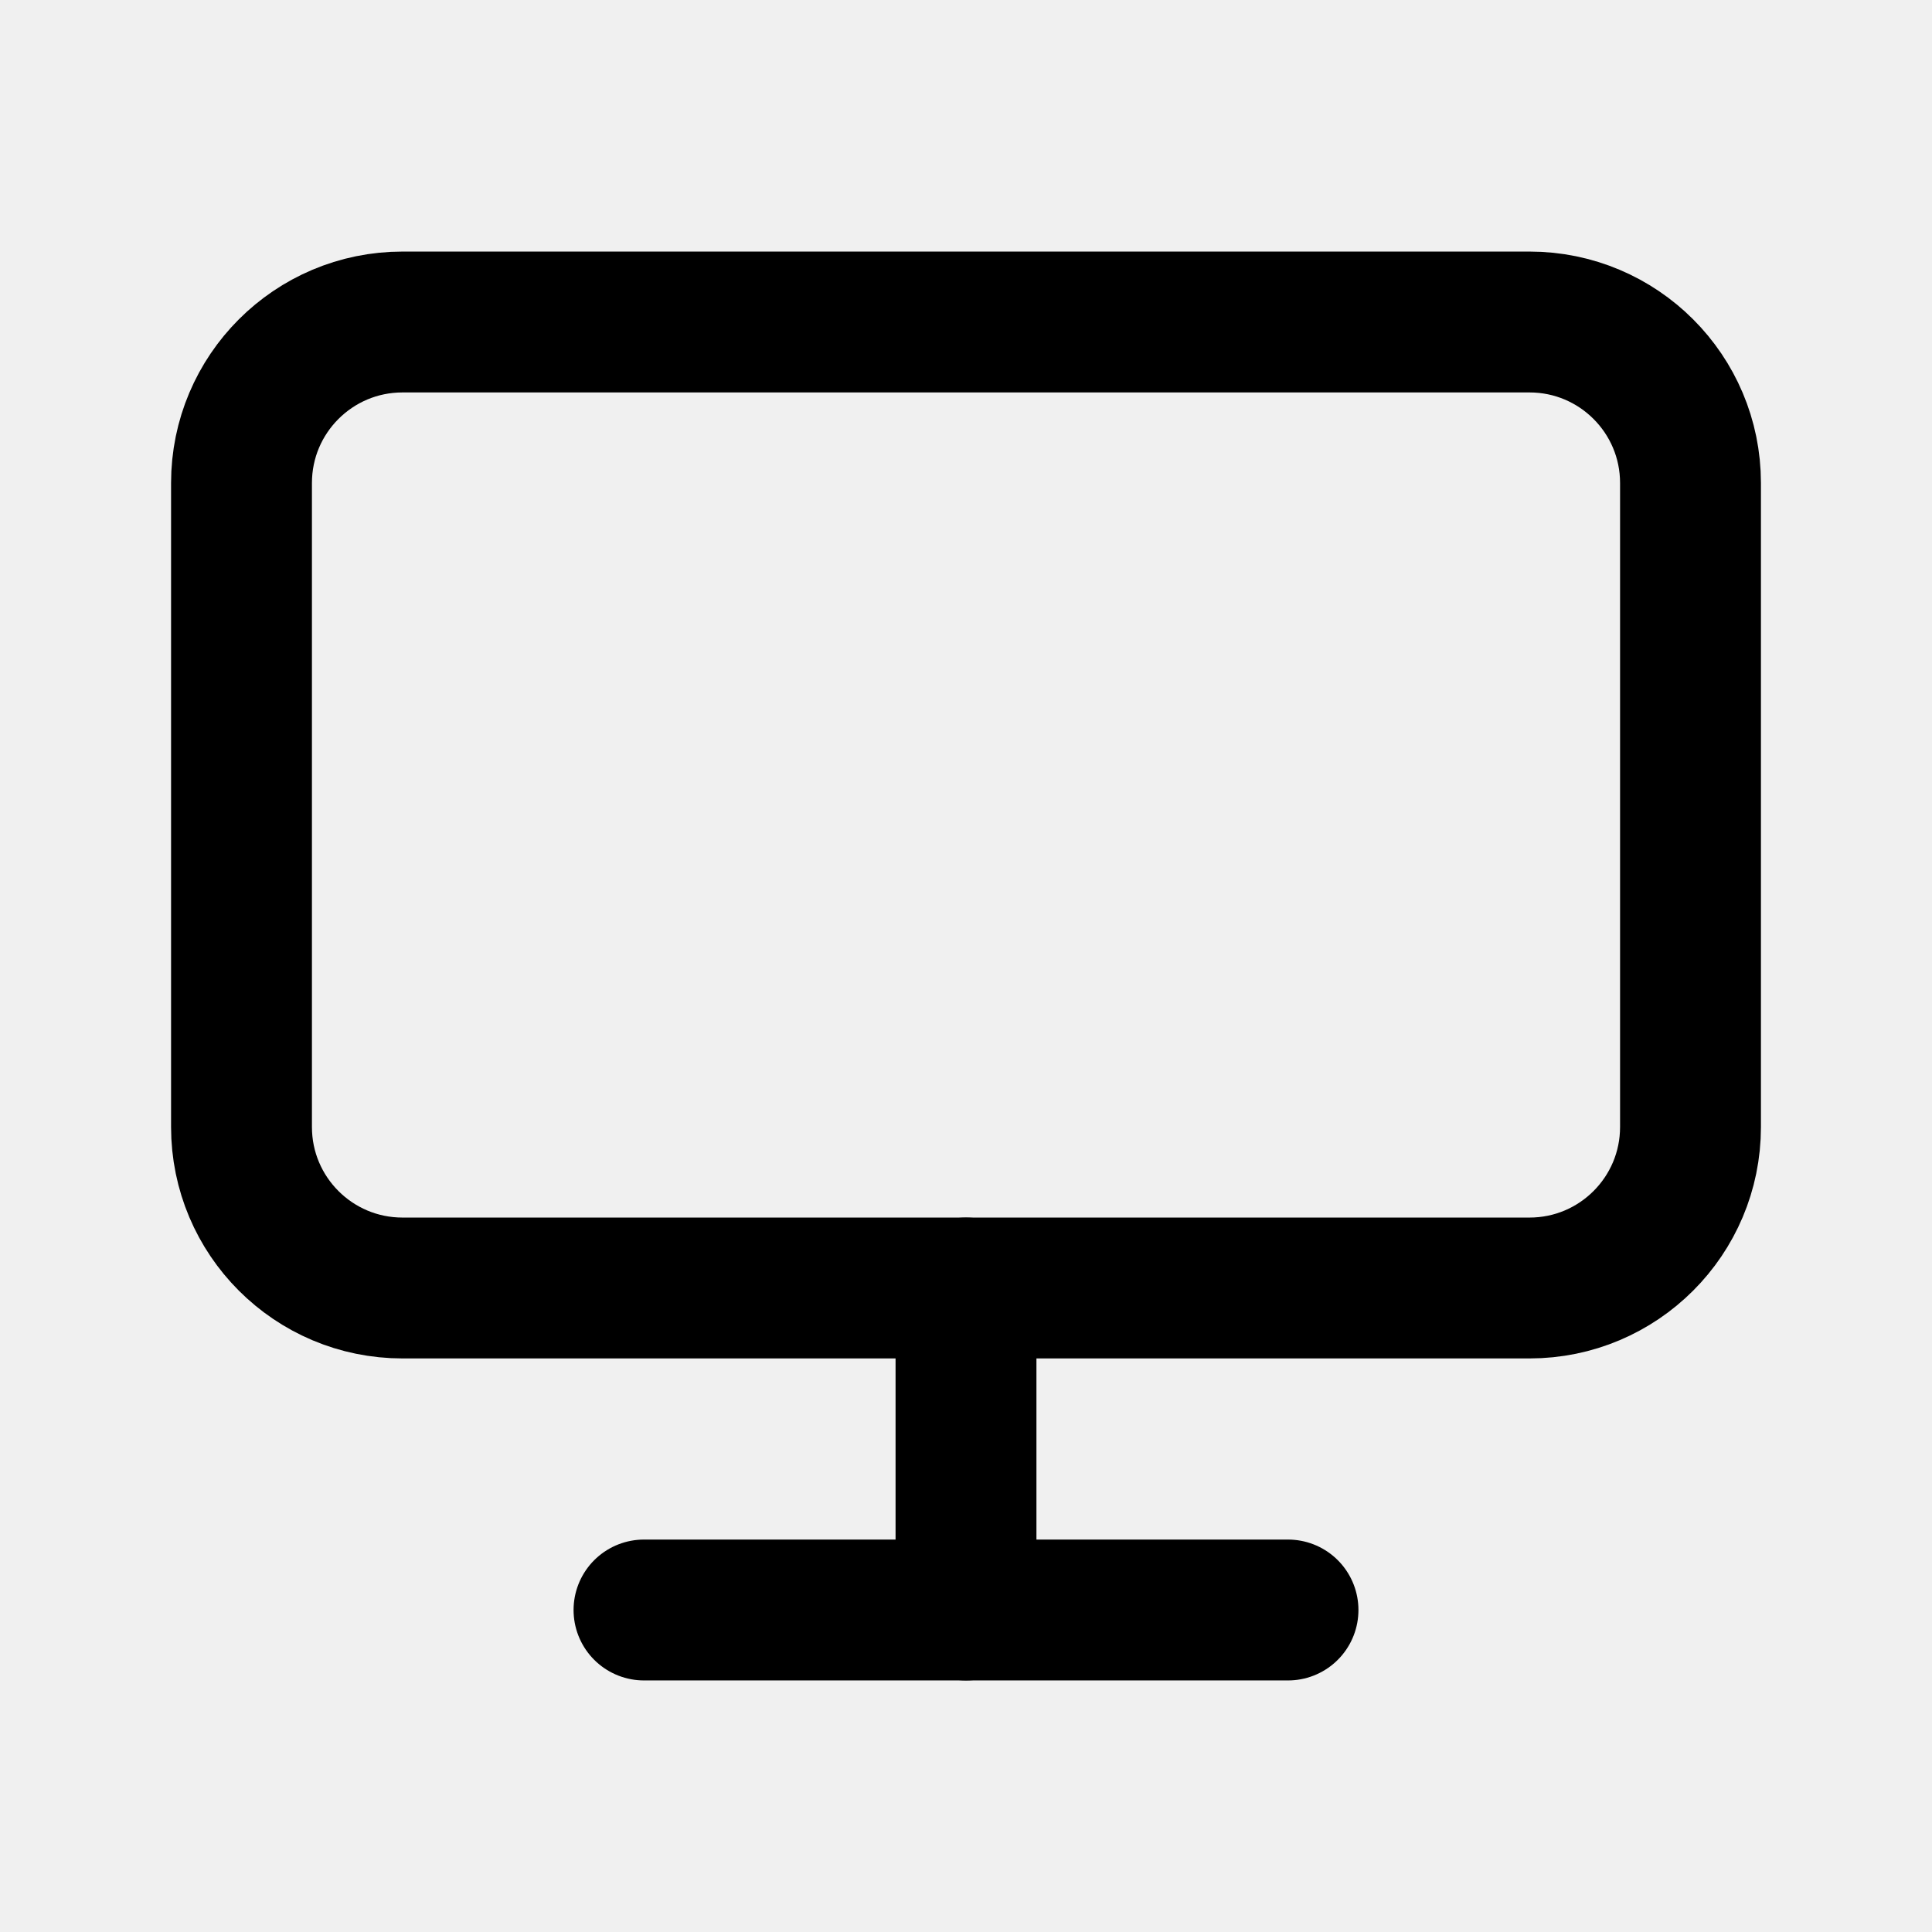
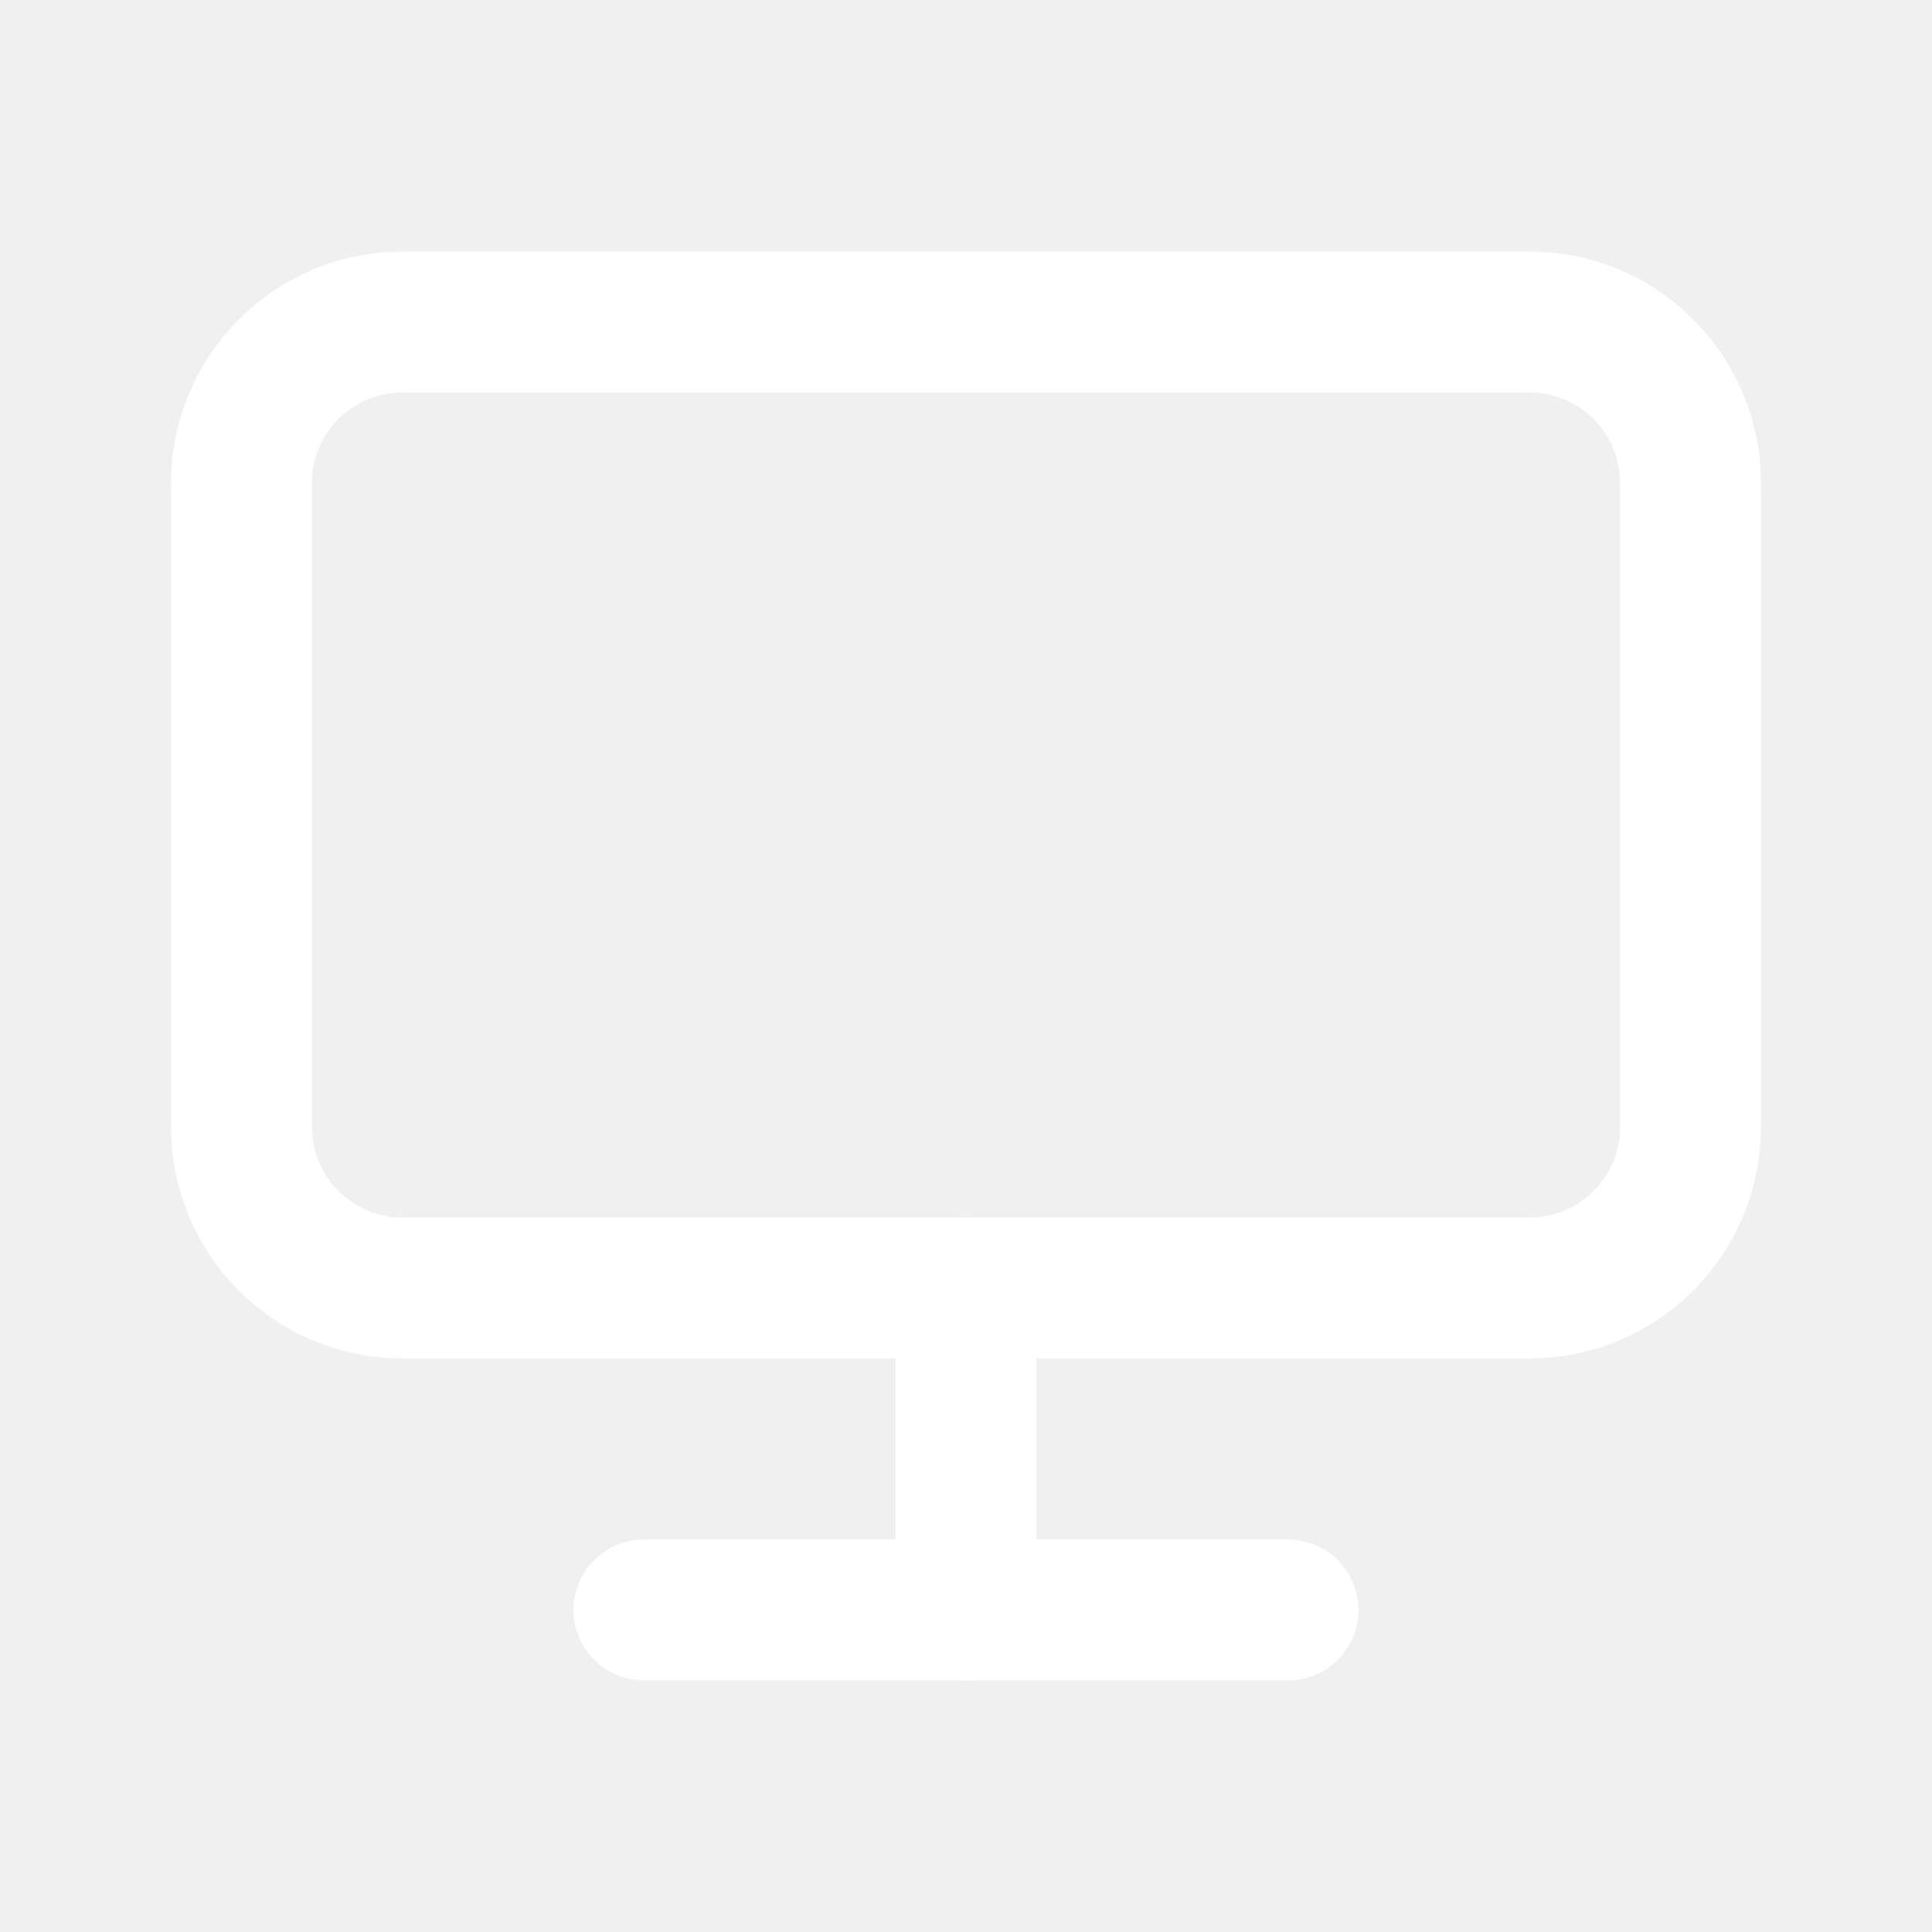
<svg xmlns="http://www.w3.org/2000/svg" width="24" height="24" viewBox="0 0 24 24" fill="none">
-   <rect x="3" y="4" width="18" height="12" rx="2" stroke="black" stroke-width="1.75" />
-   <path d="M8 20h8" stroke="black" stroke-width="1.75" stroke-linecap="round" />
-   <path d="M12 16v4" stroke="black" stroke-width="1.75" stroke-linecap="round" />
+   <rect x="3" y="4" width="18" height="12" rx="2" stroke="white" stroke-width="1.75" />
+   <path d="M8 20h8" stroke="white" stroke-width="1.75" stroke-linecap="round" />
+   <path d="M12 16v4" stroke="white" stroke-width="1.75" stroke-linecap="round" />
</svg>
